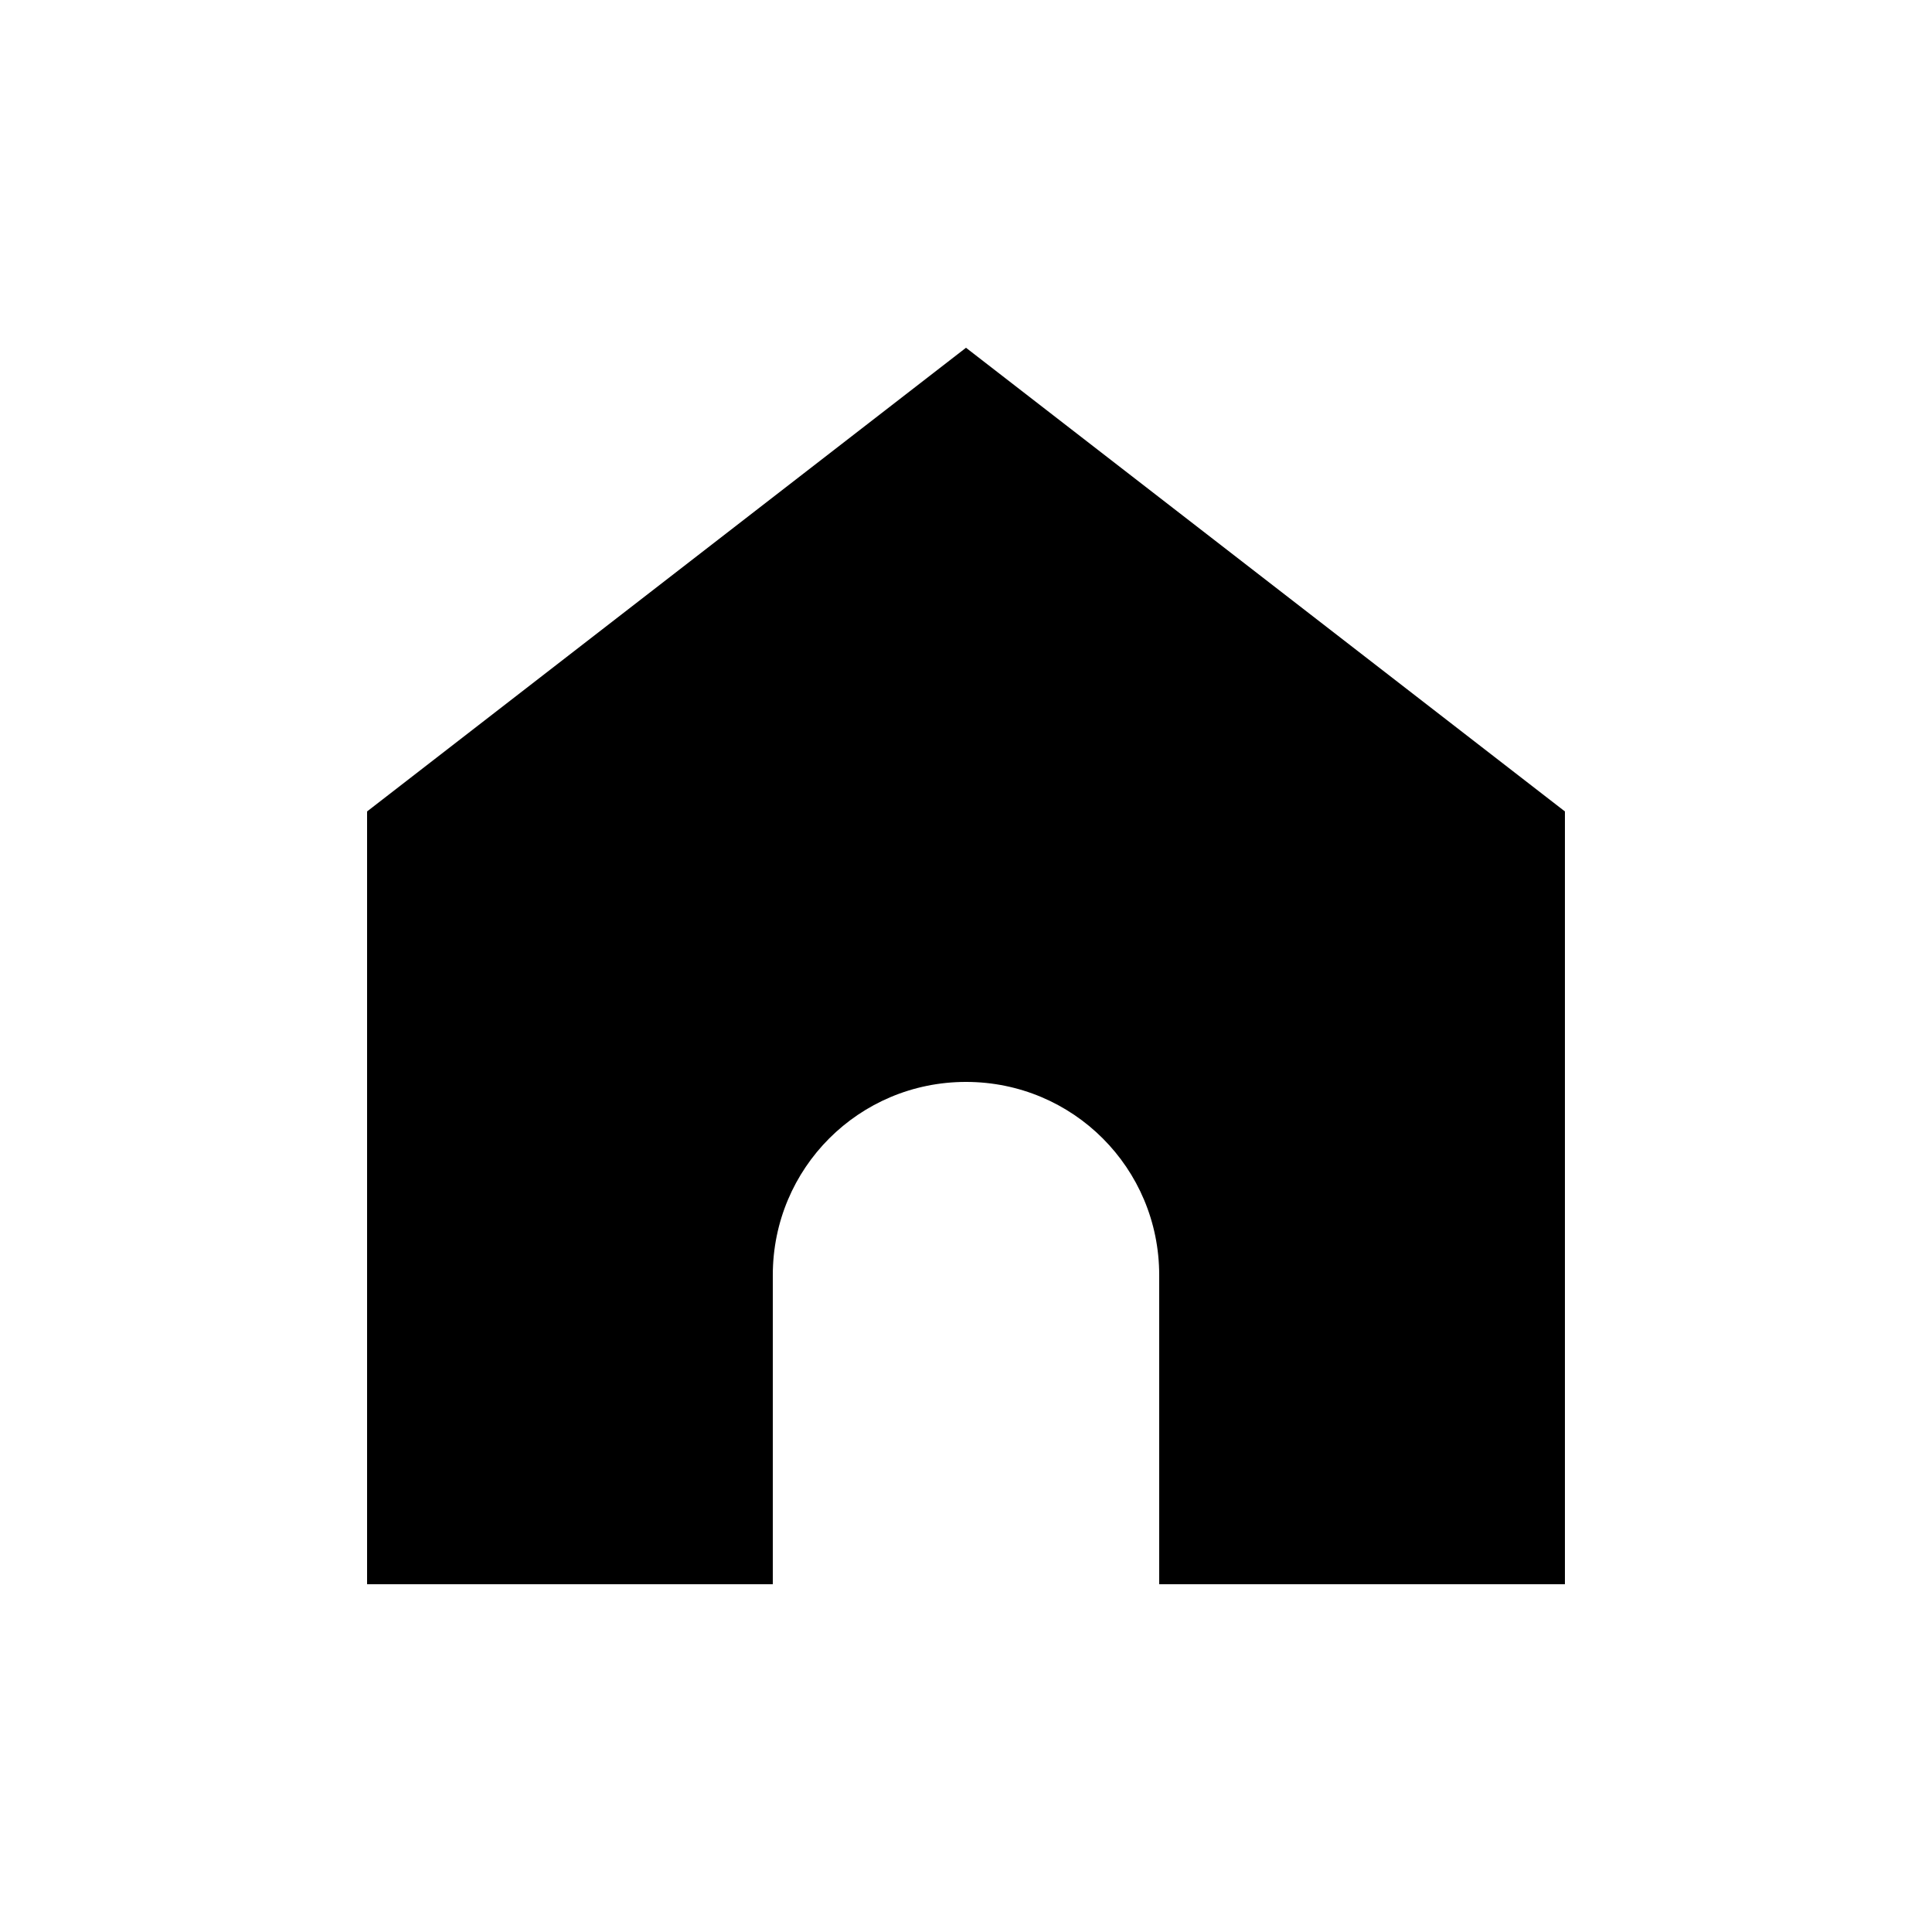
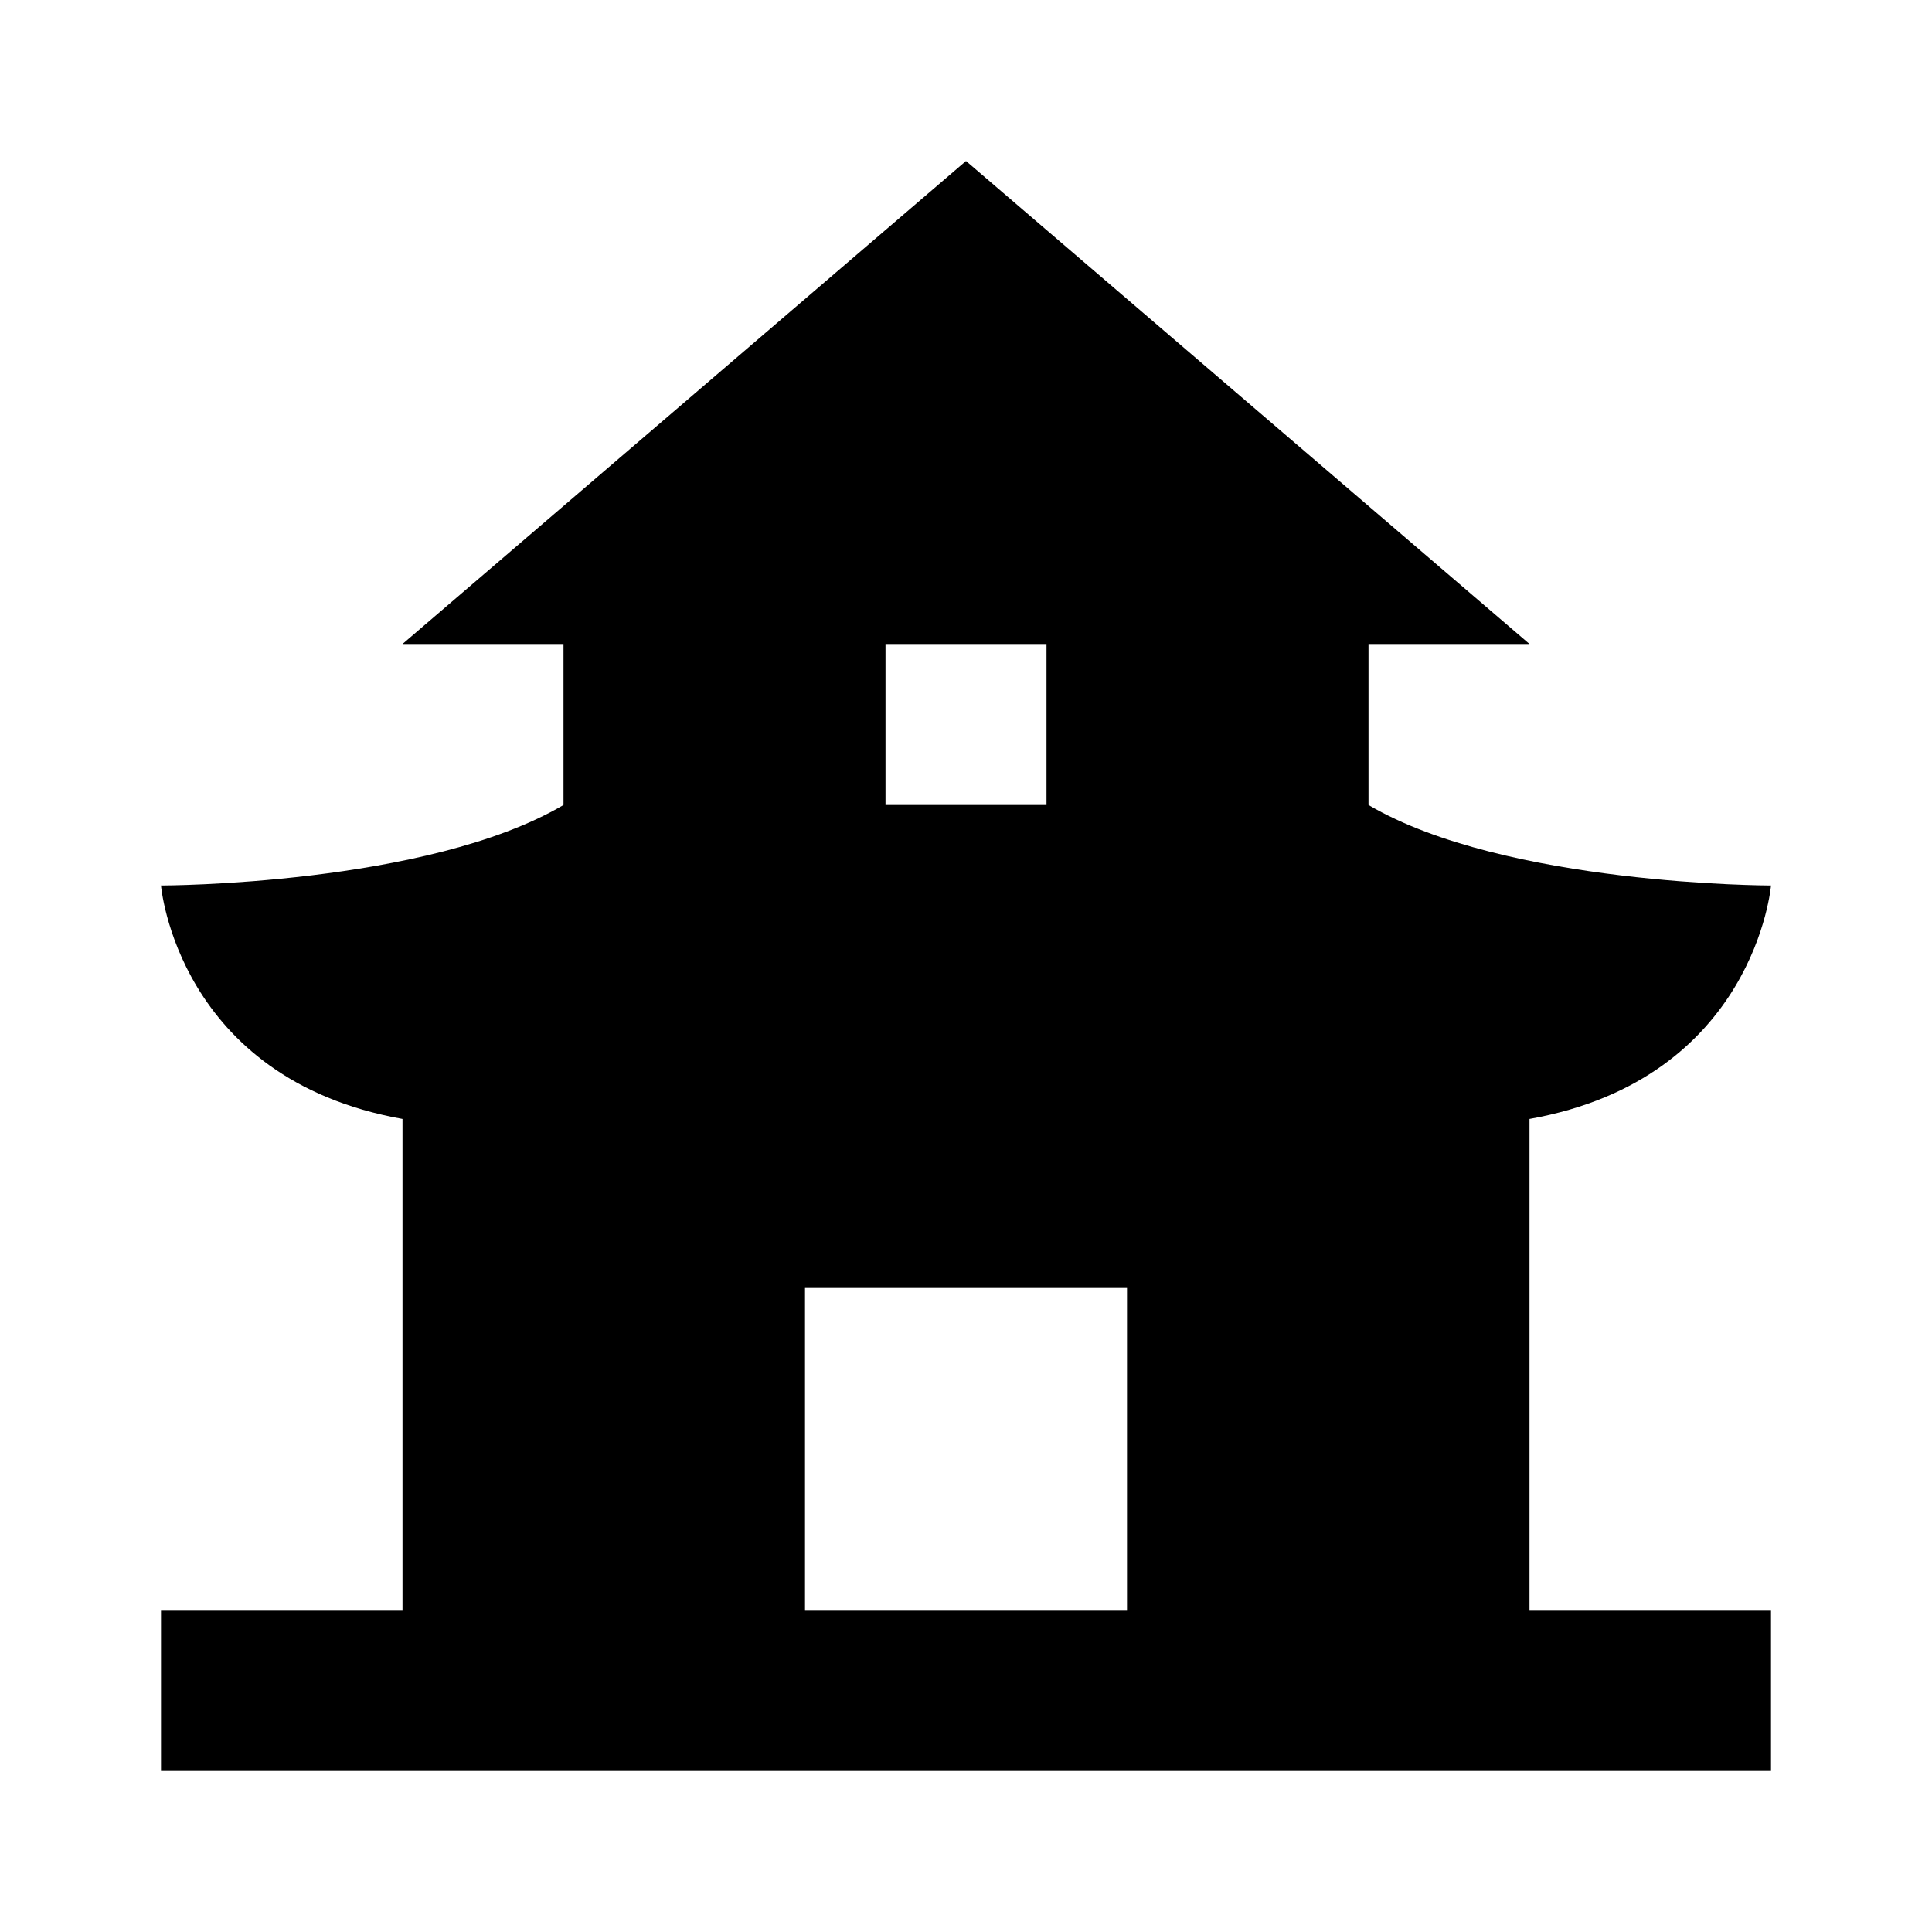
- <svg xmlns="http://www.w3.org/2000/svg" height="100px" width="100px" fill="#000000" version="1.1" x="0px" y="0px" viewBox="0 0 100 100">
-   <g transform="translate(0,-952.3622)">
-     <path style="color:#000000;enable-background:accumulate;" d="m 50,970.362 -31,24 0,40 21,0 0,-16 c 0,-5.54 4.46,-10 10,-10 5.54,0 10,4.46 10,10 l 0,16 21,0 0,-40 z" fill="#000000" stroke="none" marker="none" visibility="visible" display="inline" overflow="visible" />
-   </g>
+ <svg xmlns="http://www.w3.org/2000/svg" height="100px" width="100px" fill="#000000" version="1.1" x="0px" y="0px" viewBox="0 0 24 24" enable-background="new 0 0 24 24" xml:space="preserve">
+   <path d="M19,13.9c2.8-0.5,3-2.9,3-2.9s-3.3,0-5-1V8h2l-7-6L5,8h2v2c-1.7,1-5,1-5,1s0.2,2.4,3,2.9V20H2v2h20v-2h-3V13.9z M11,8h2v2  h-2V8z M14,20h-4v-4h4V20z" />
</svg>
